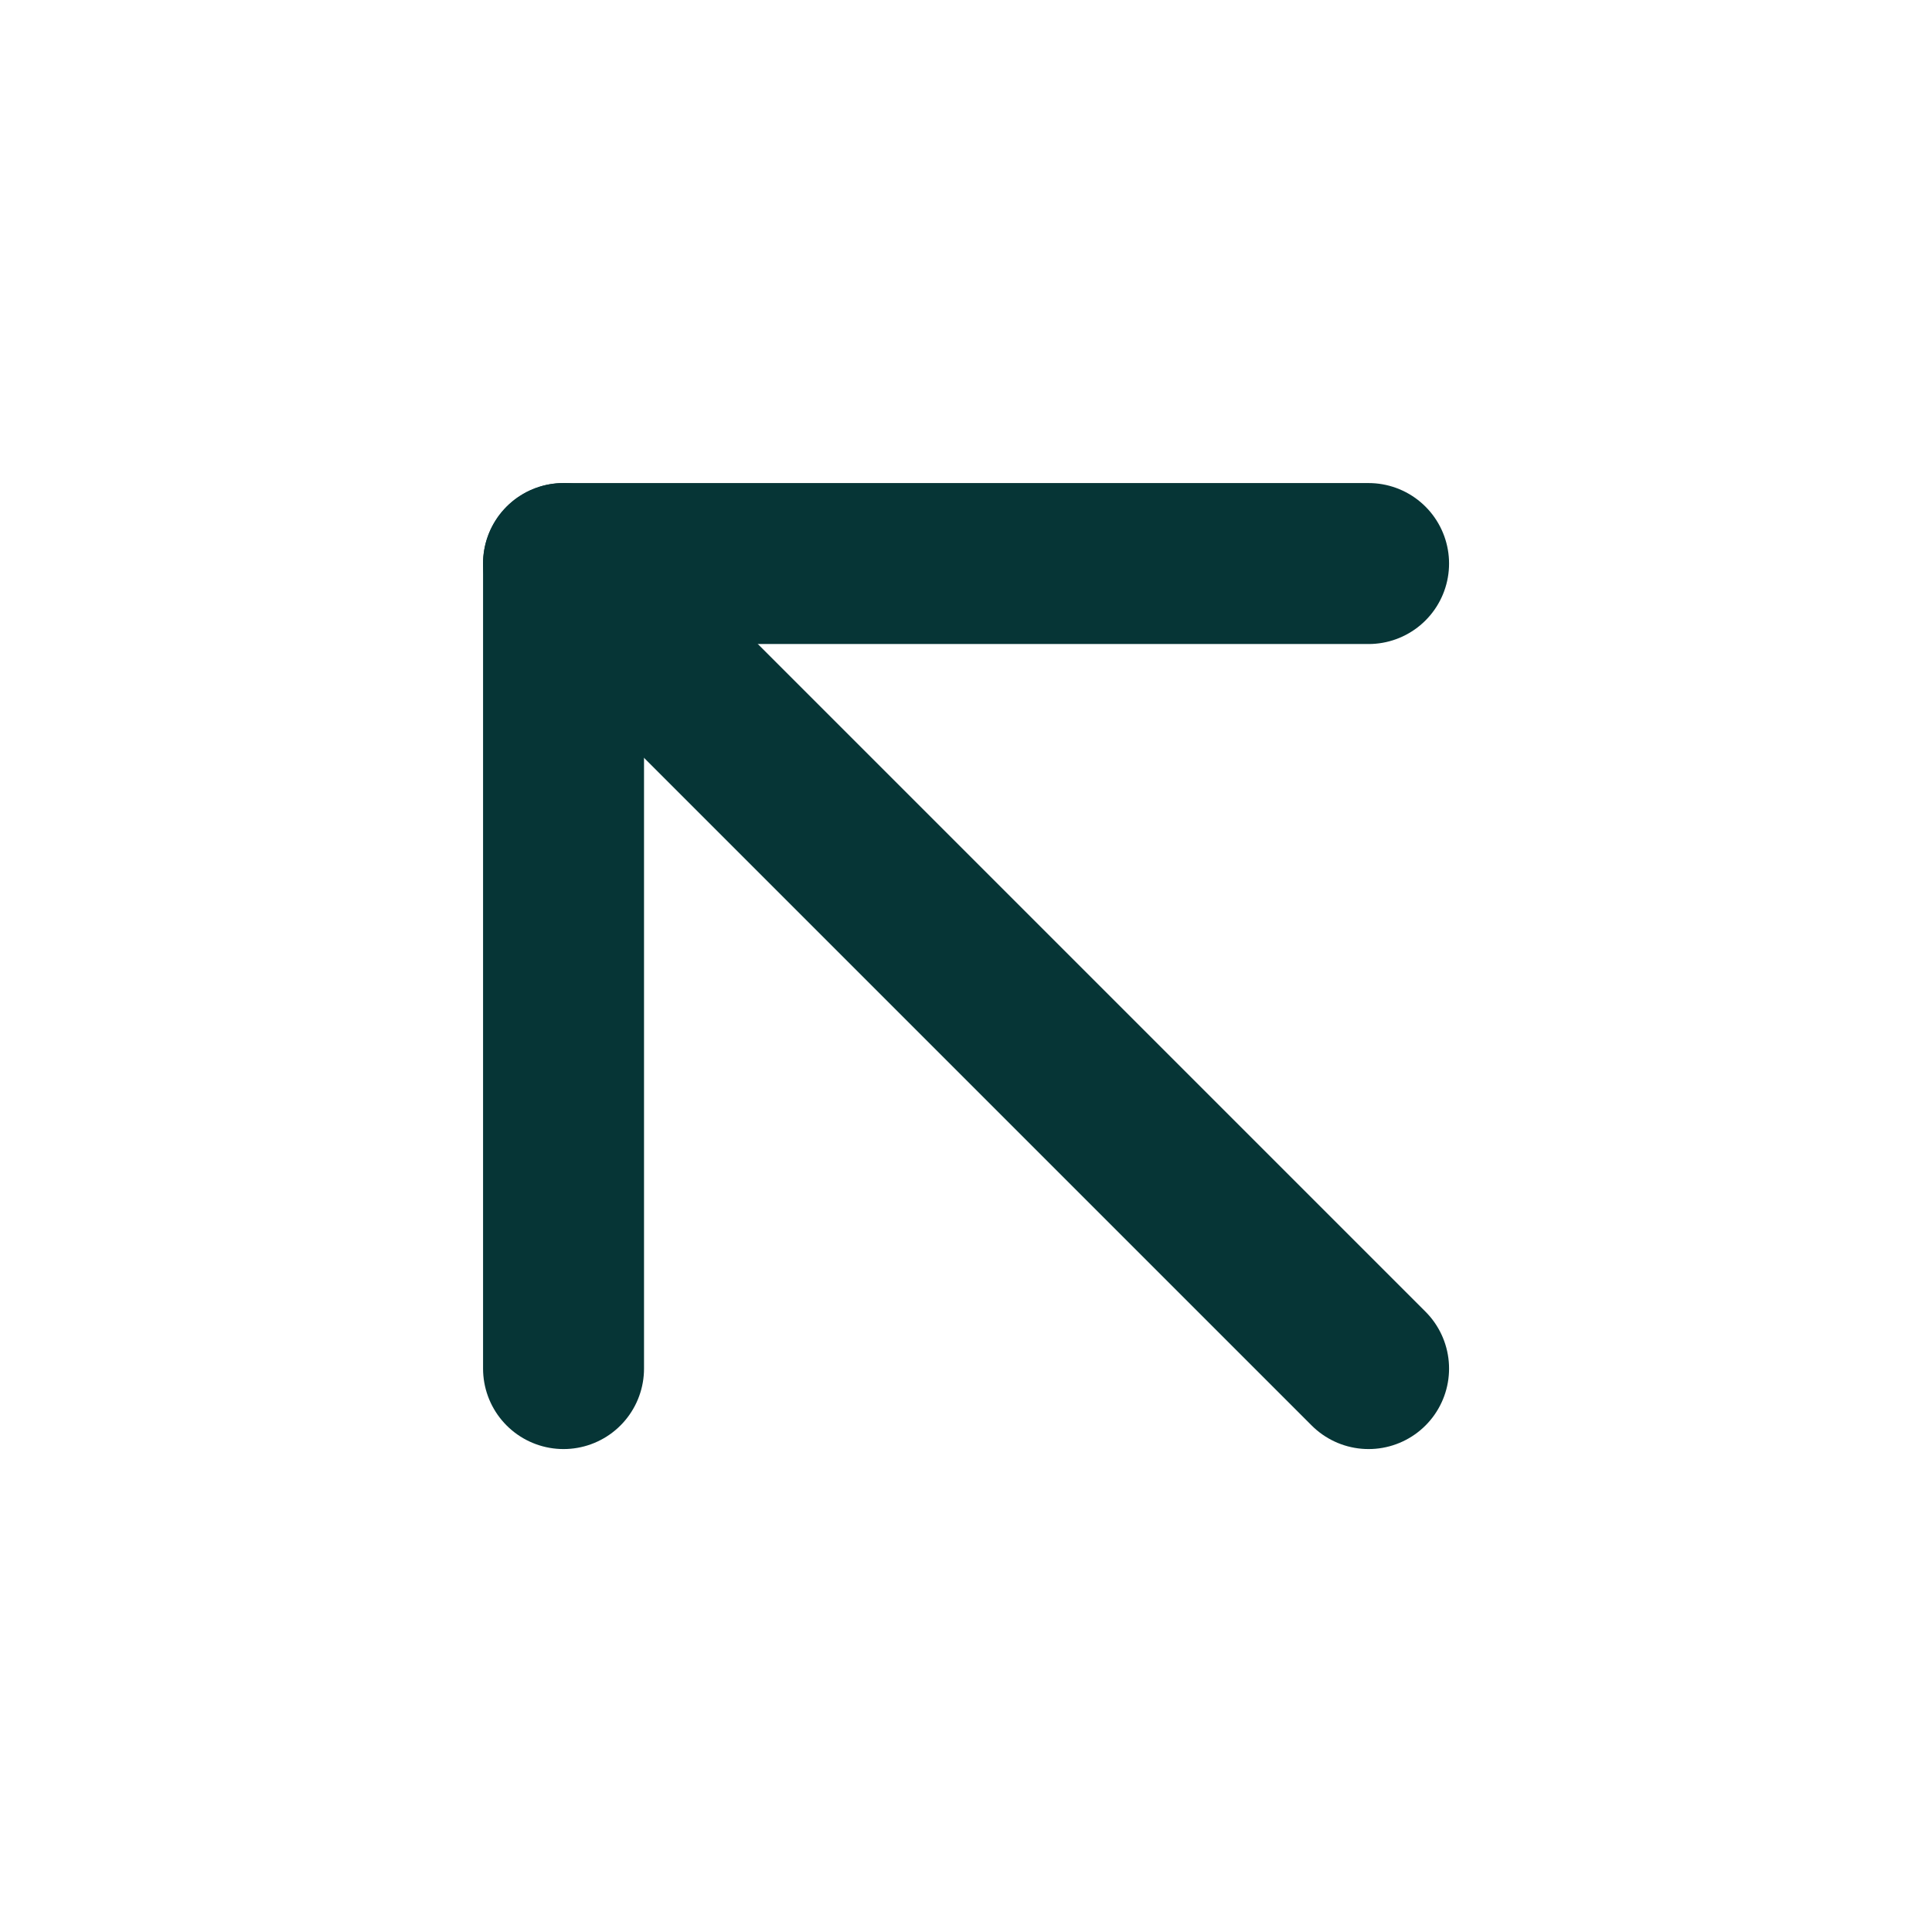
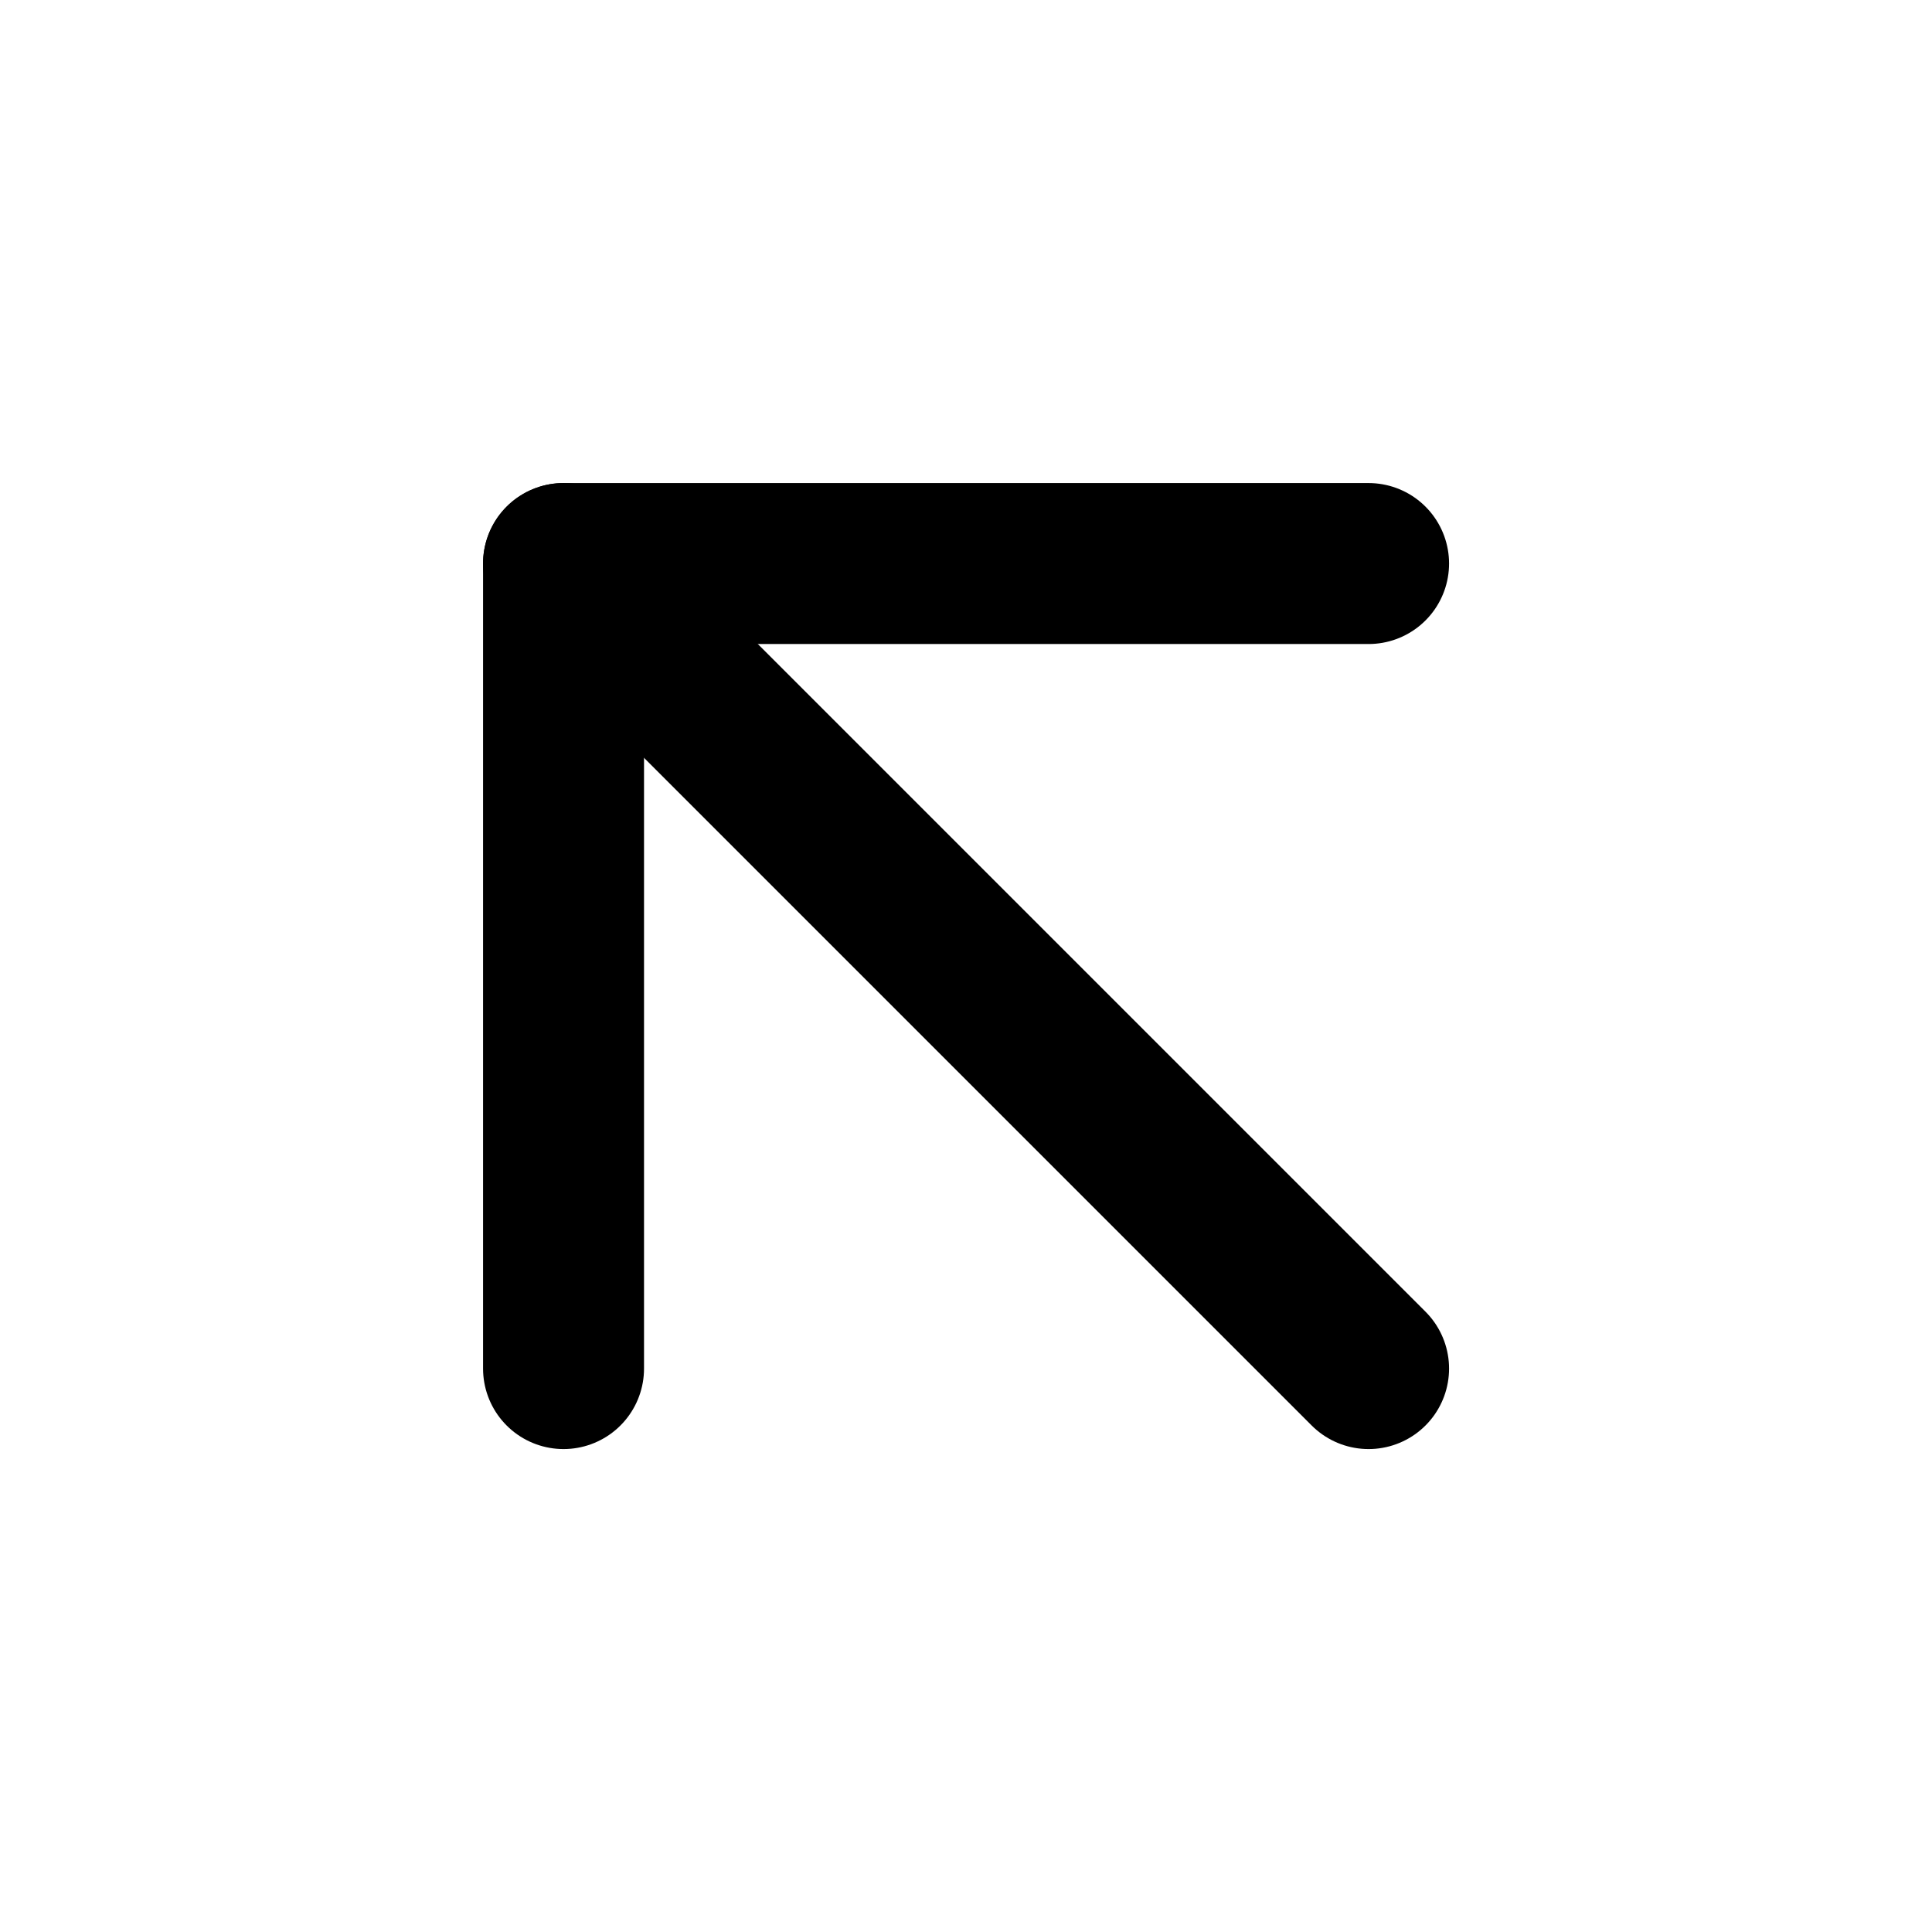
<svg xmlns="http://www.w3.org/2000/svg" width="16" height="16" viewBox="0 0 16 16" fill="none">
-   <path d="M11.334 11.334L4.667 4.667" stroke="#063536" stroke-width="1.333" stroke-linecap="round" stroke-linejoin="round" />
-   <path d="M4.667 11.334V4.667H11.334" stroke="#063536" stroke-width="1.333" stroke-linecap="round" stroke-linejoin="round" />
+   <path d="M11.334 11.334L4.667 4.667" stroke="currentColor" stroke-width="1.333" stroke-linecap="round" stroke-linejoin="round" />
+   <path d="M4.667 11.334V4.667H11.334" stroke="currentColor" stroke-width="1.333" stroke-linecap="round" stroke-linejoin="round" />
</svg>
